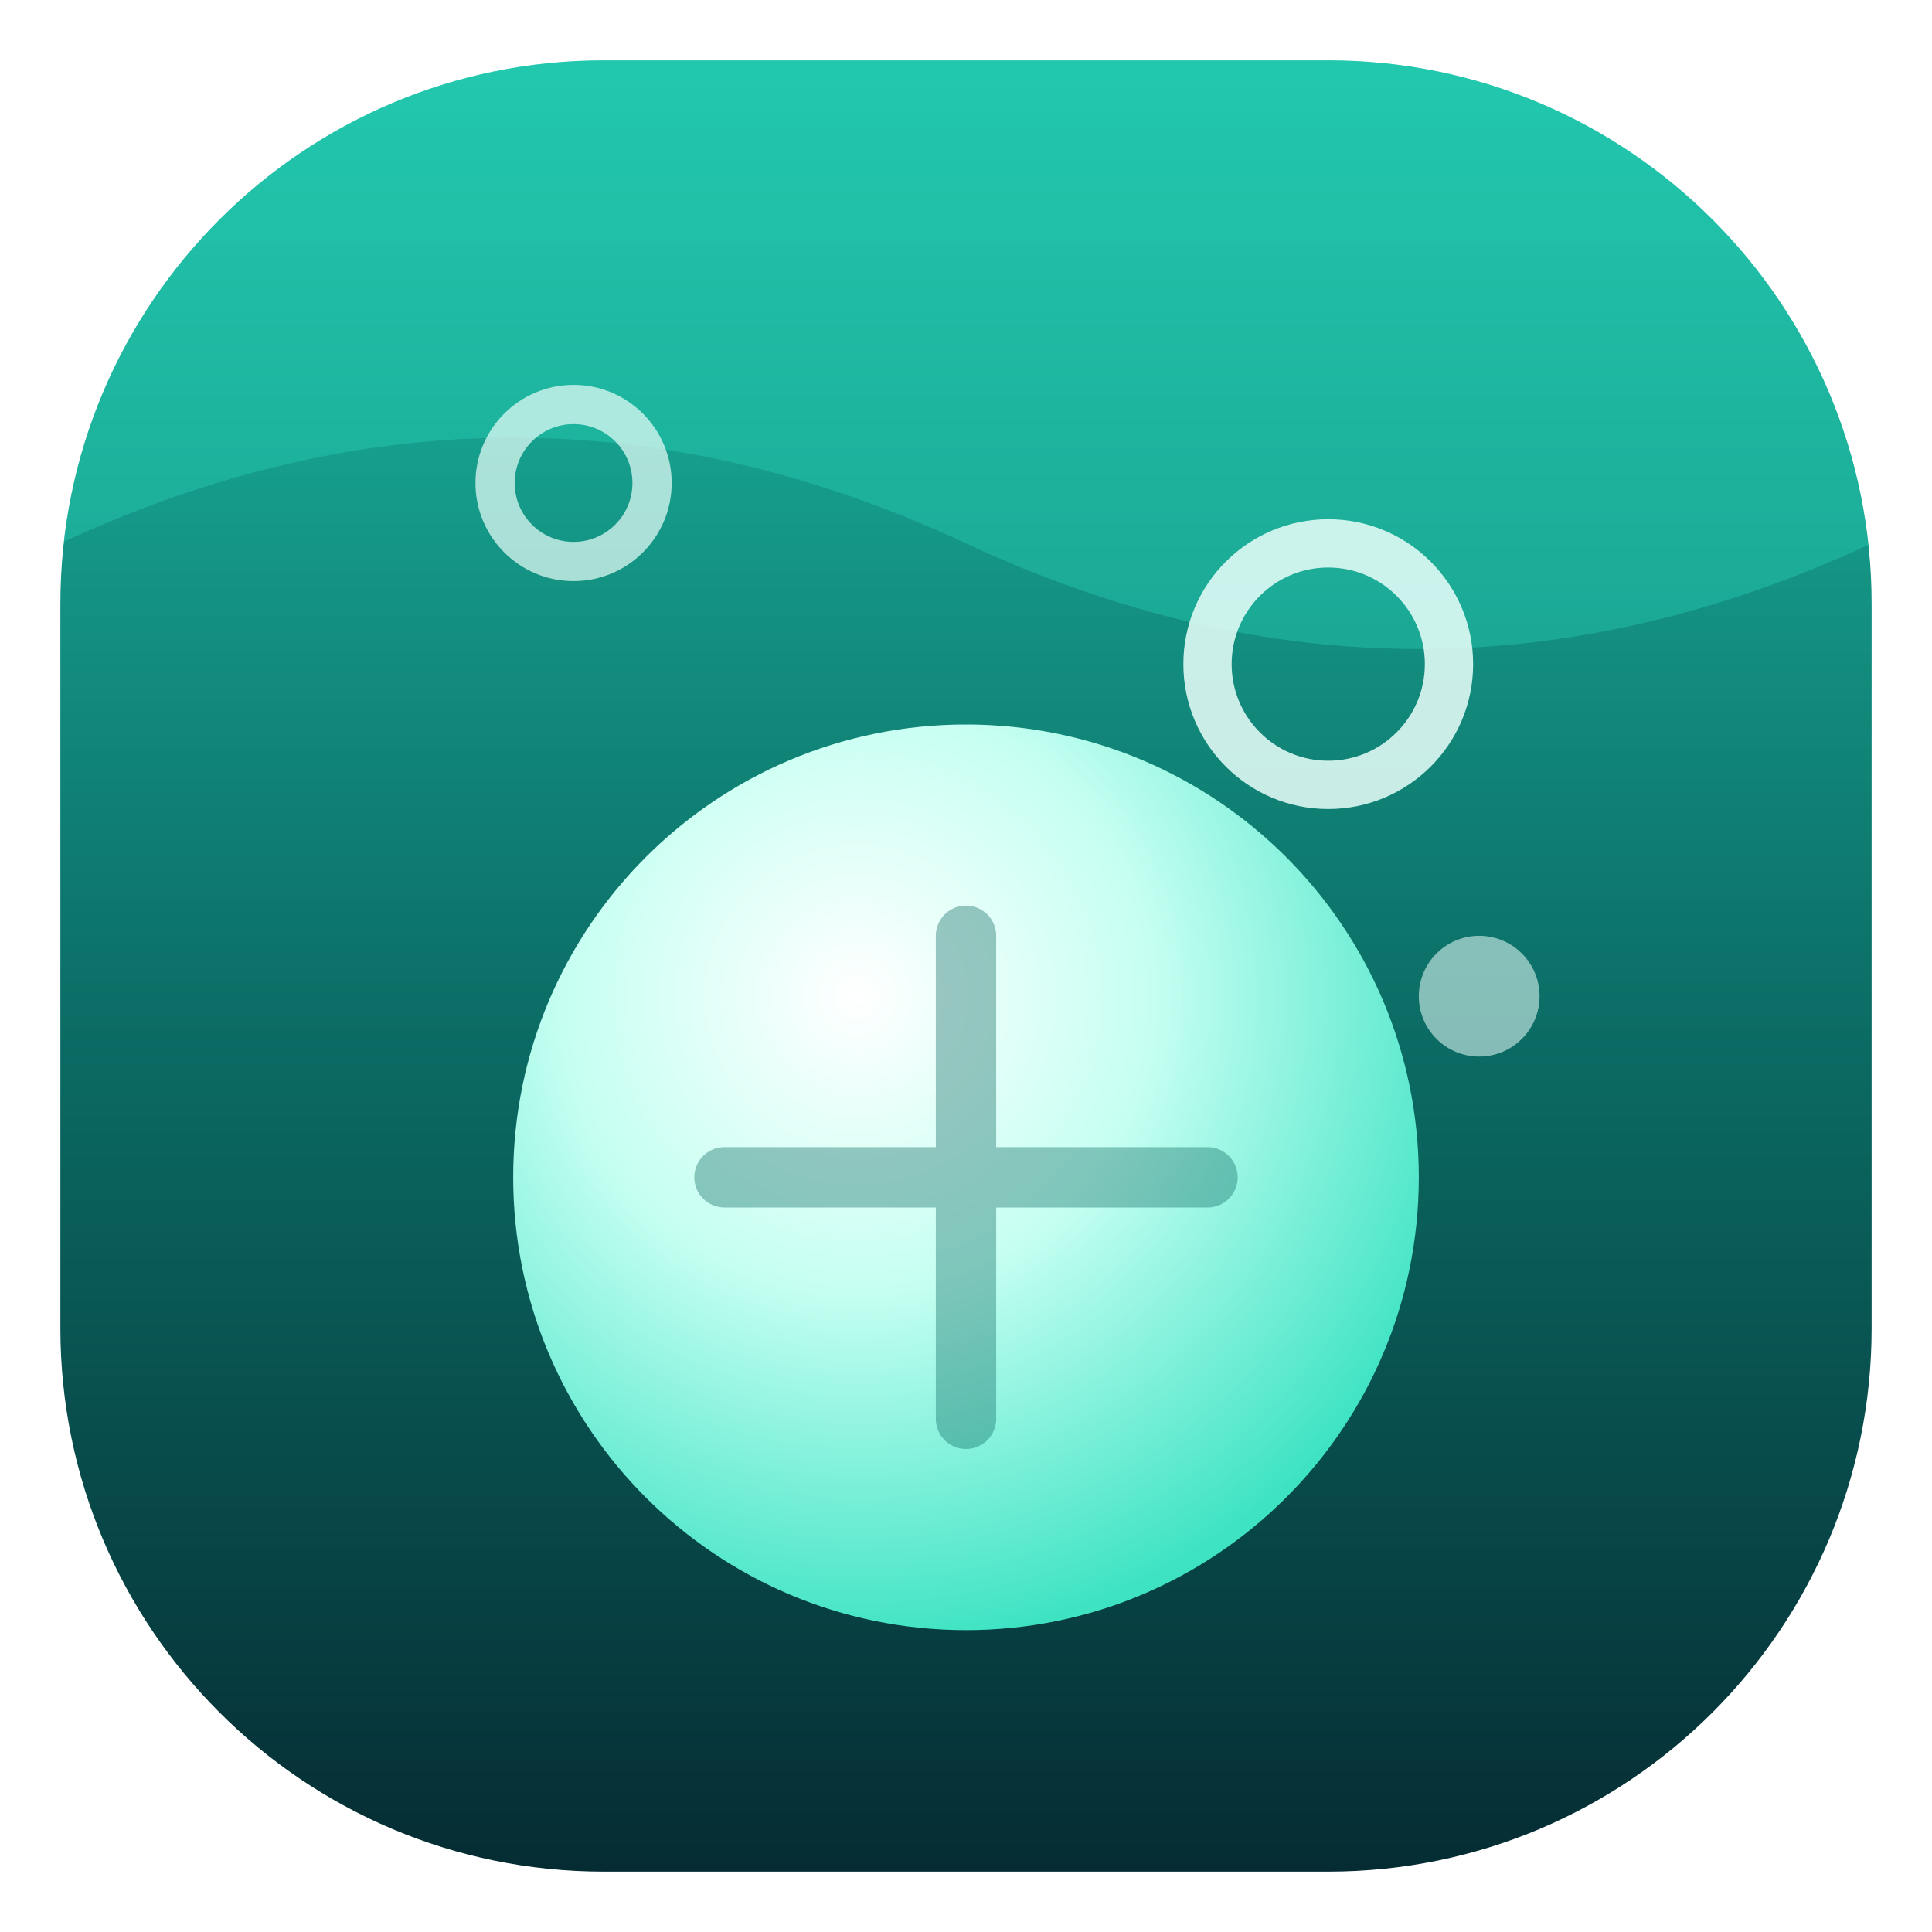
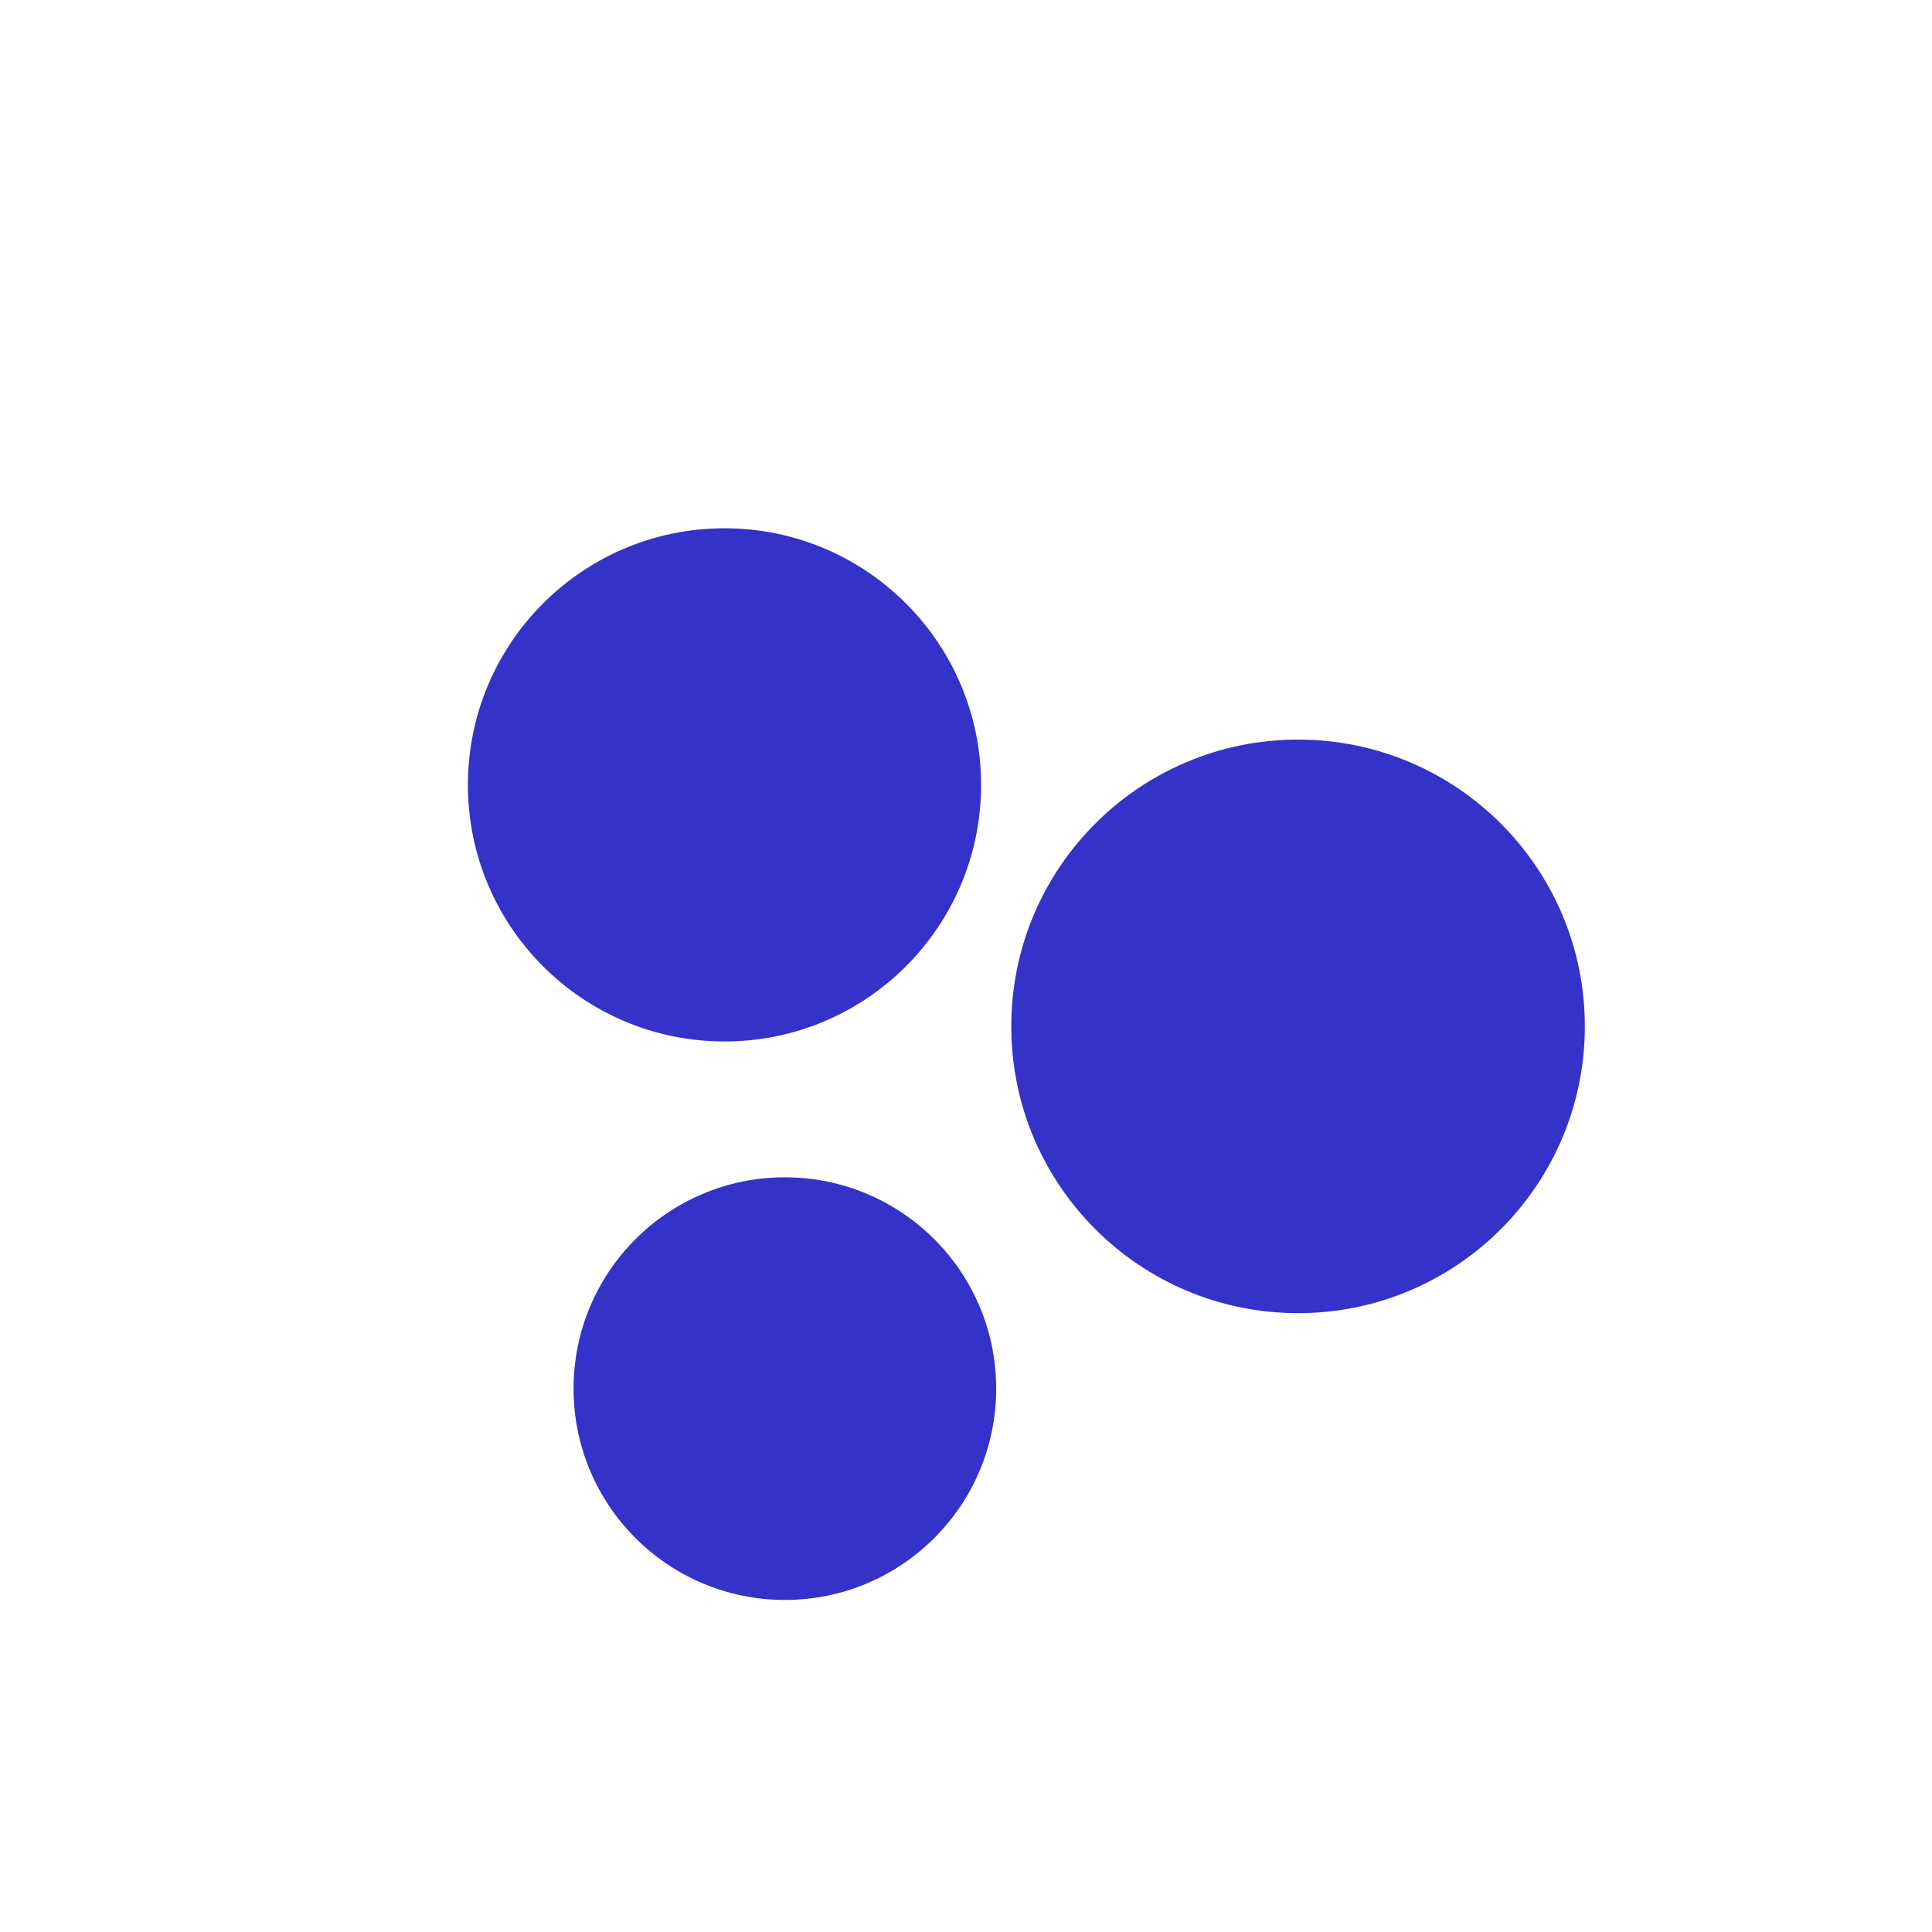
<svg xmlns="http://www.w3.org/2000/svg" viewBox="0 0 64 64" width="64" height="64">
-   <defs>
-     <linearGradient id="w" x1="0" y1="0" x2="0" y2="1">
-       <stop offset="0" stop-color="#1DBFA6" />
-       <stop offset=".55" stop-color="#0B6A63" />
-       <stop offset="1" stop-color="#052C33" />
-     </linearGradient>
-     <radialGradient id="t" cx="38%" cy="30%" r="72%">
-       <stop offset="0" stop-color="#FFFFFF" />
-       <stop offset=".45" stop-color="#C6FFF2" />
-       <stop offset="1" stop-color="#3EE3C4" />
-     </radialGradient>
-     <clipPath id="c">
-       <rect x="2" y="2" width="60" height="60" rx="18" />
-     </clipPath>
-   </defs>
-   <rect x="2" y="2" width="60" height="60" rx="18" fill="url(#w)" />
-   <g clip-path="url(#c)">
-     <path d="M2 18 Q17 11 32 18 T62 18 V2 H2 Z" fill="#2CD9BE" opacity=".35" />
-     <circle cx="32" cy="39" r="15" fill="url(#t)" />
-     <path d="M24 39h16M32 31v16" stroke="#0B6A63" stroke-opacity=".38" stroke-width="2" stroke-linecap="round" />
-     <circle cx="44" cy="22" r="4" fill="none" stroke="#EAFFFA" stroke-opacity=".85" stroke-width="1.6" />
-     <circle cx="19" cy="16" r="2.6" fill="none" stroke="#EAFFFA" stroke-opacity=".7" stroke-width="1.3" />
-     <circle cx="49" cy="33" r="2" fill="#EAFFFA" fill-opacity=".55" />
-   </g>
+   <circle cx="24" cy="26" r="8.5" fill="#3432C8" />
+   <circle cx="43" cy="34" r="9.5" fill="#3432C8" />
+   <circle cx="26" cy="46" r="7" fill="#3432C8" />
</svg>
